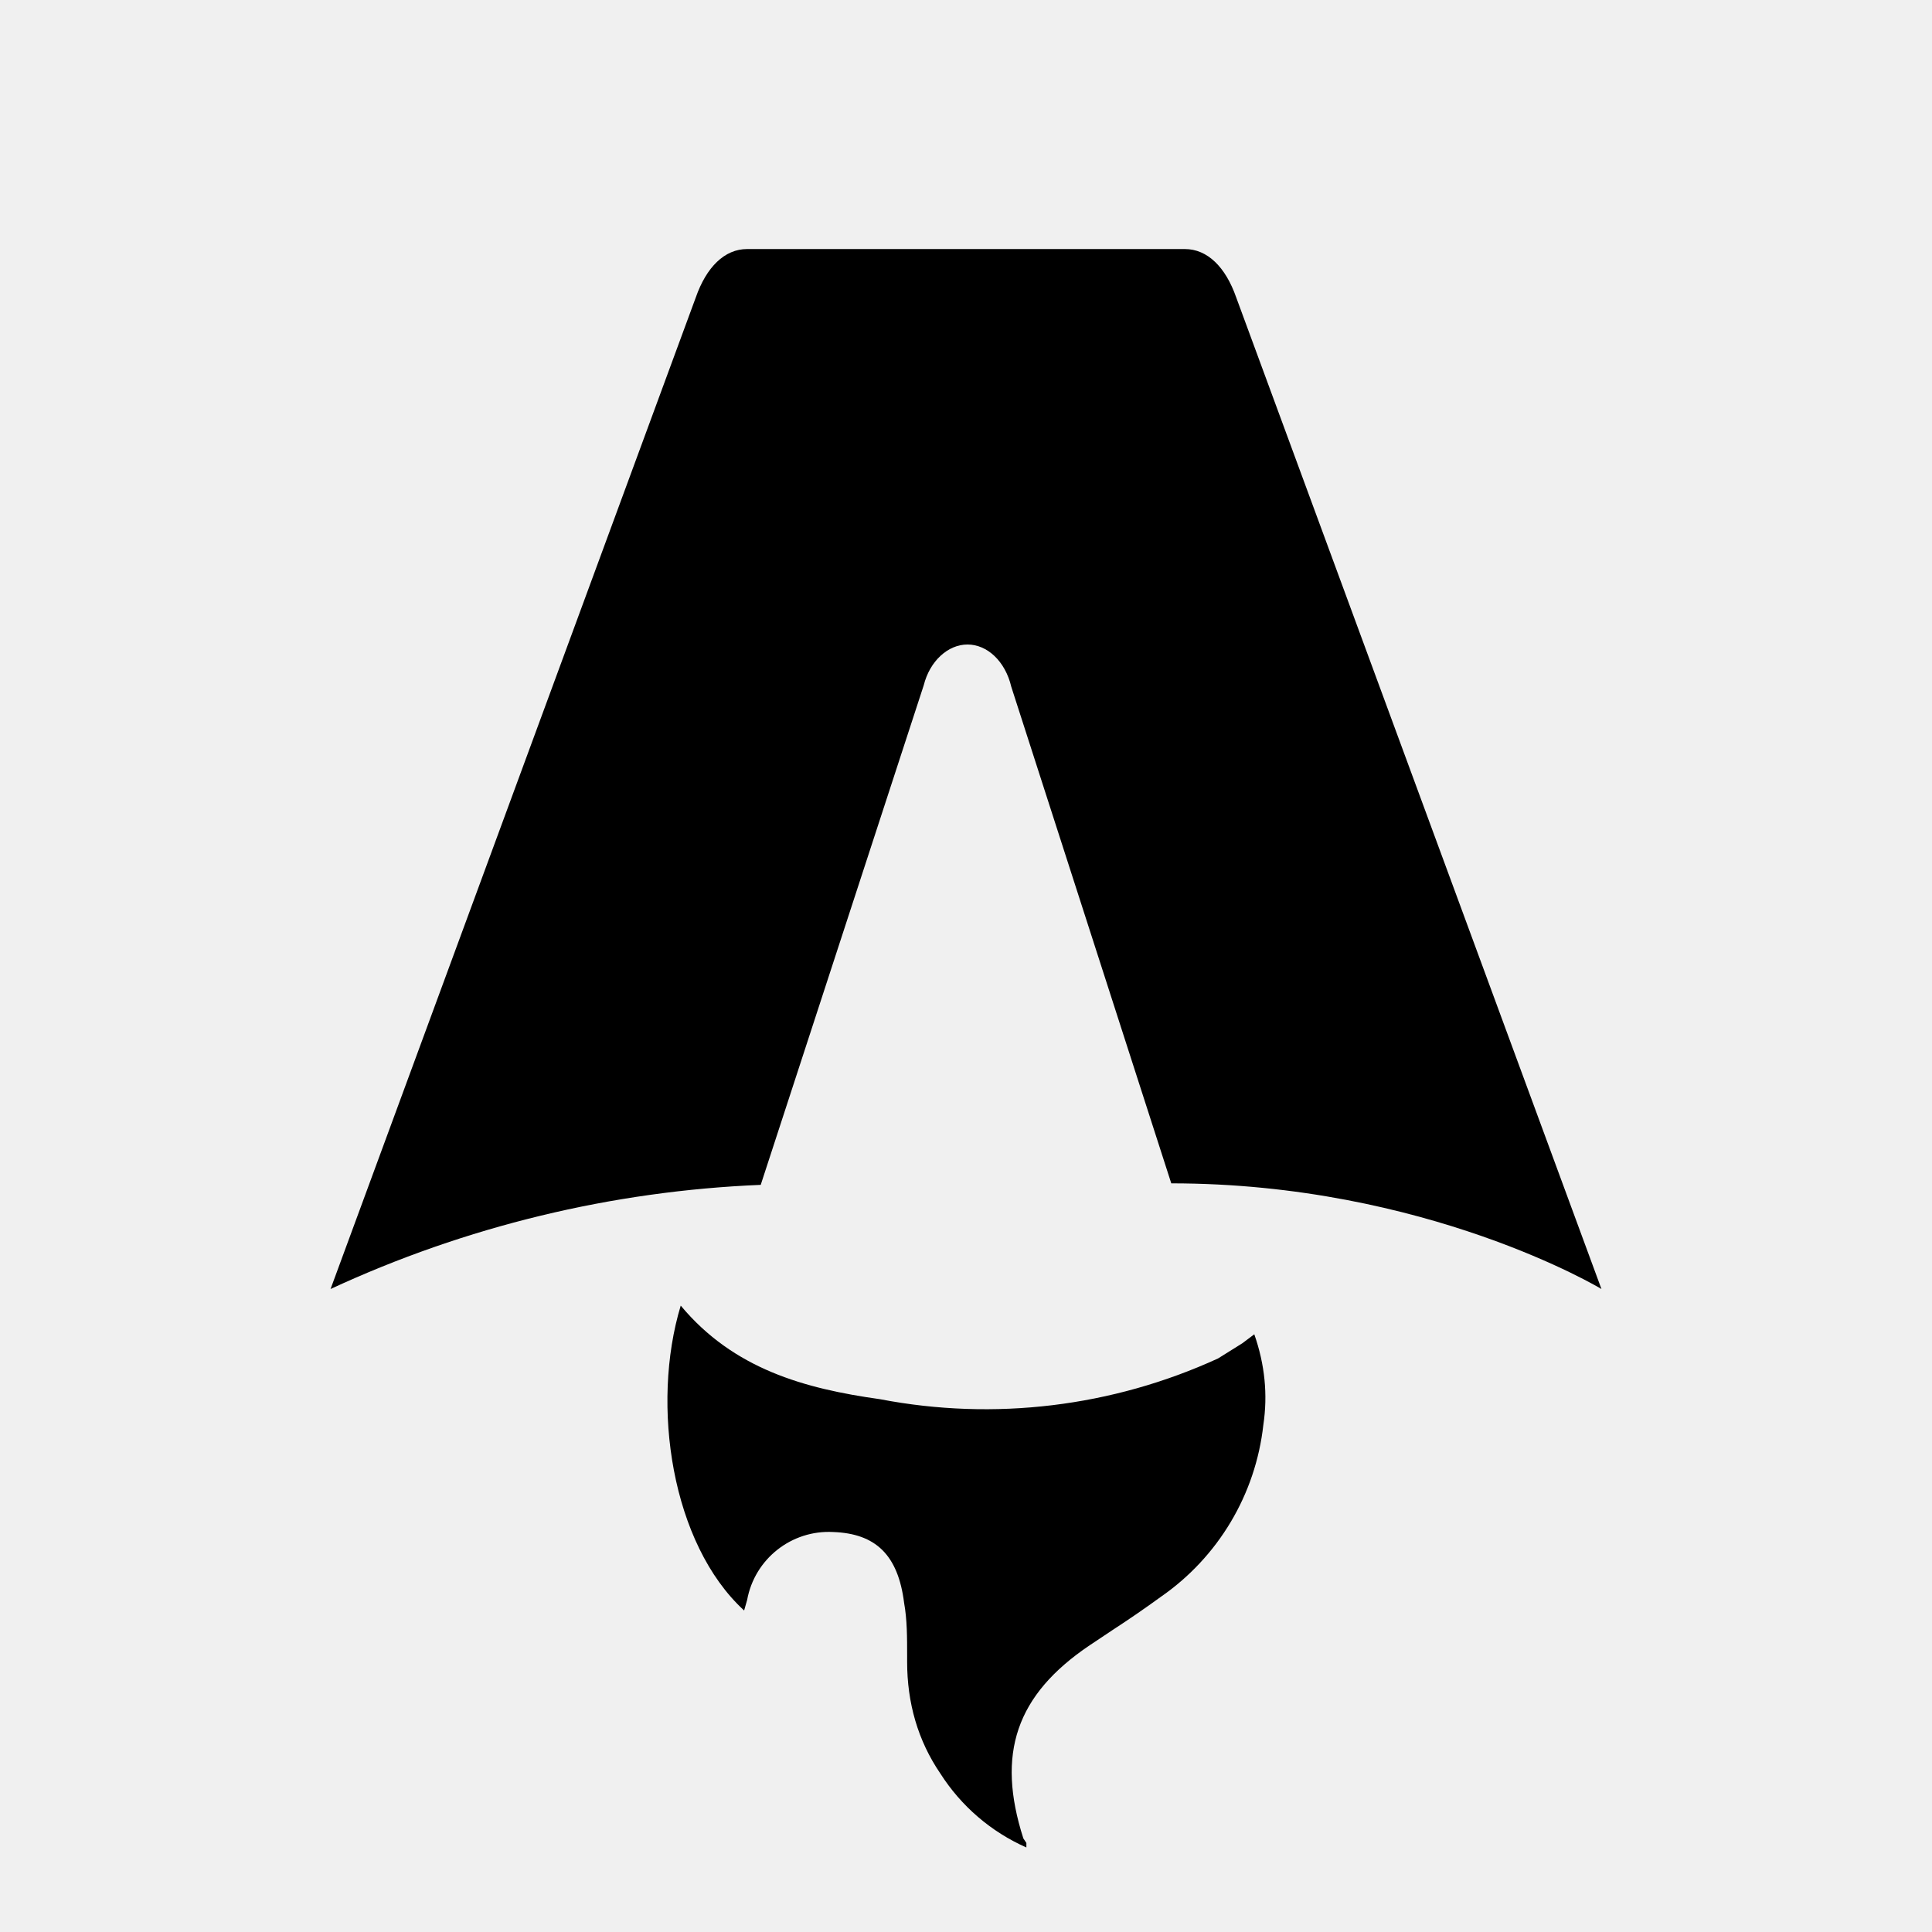
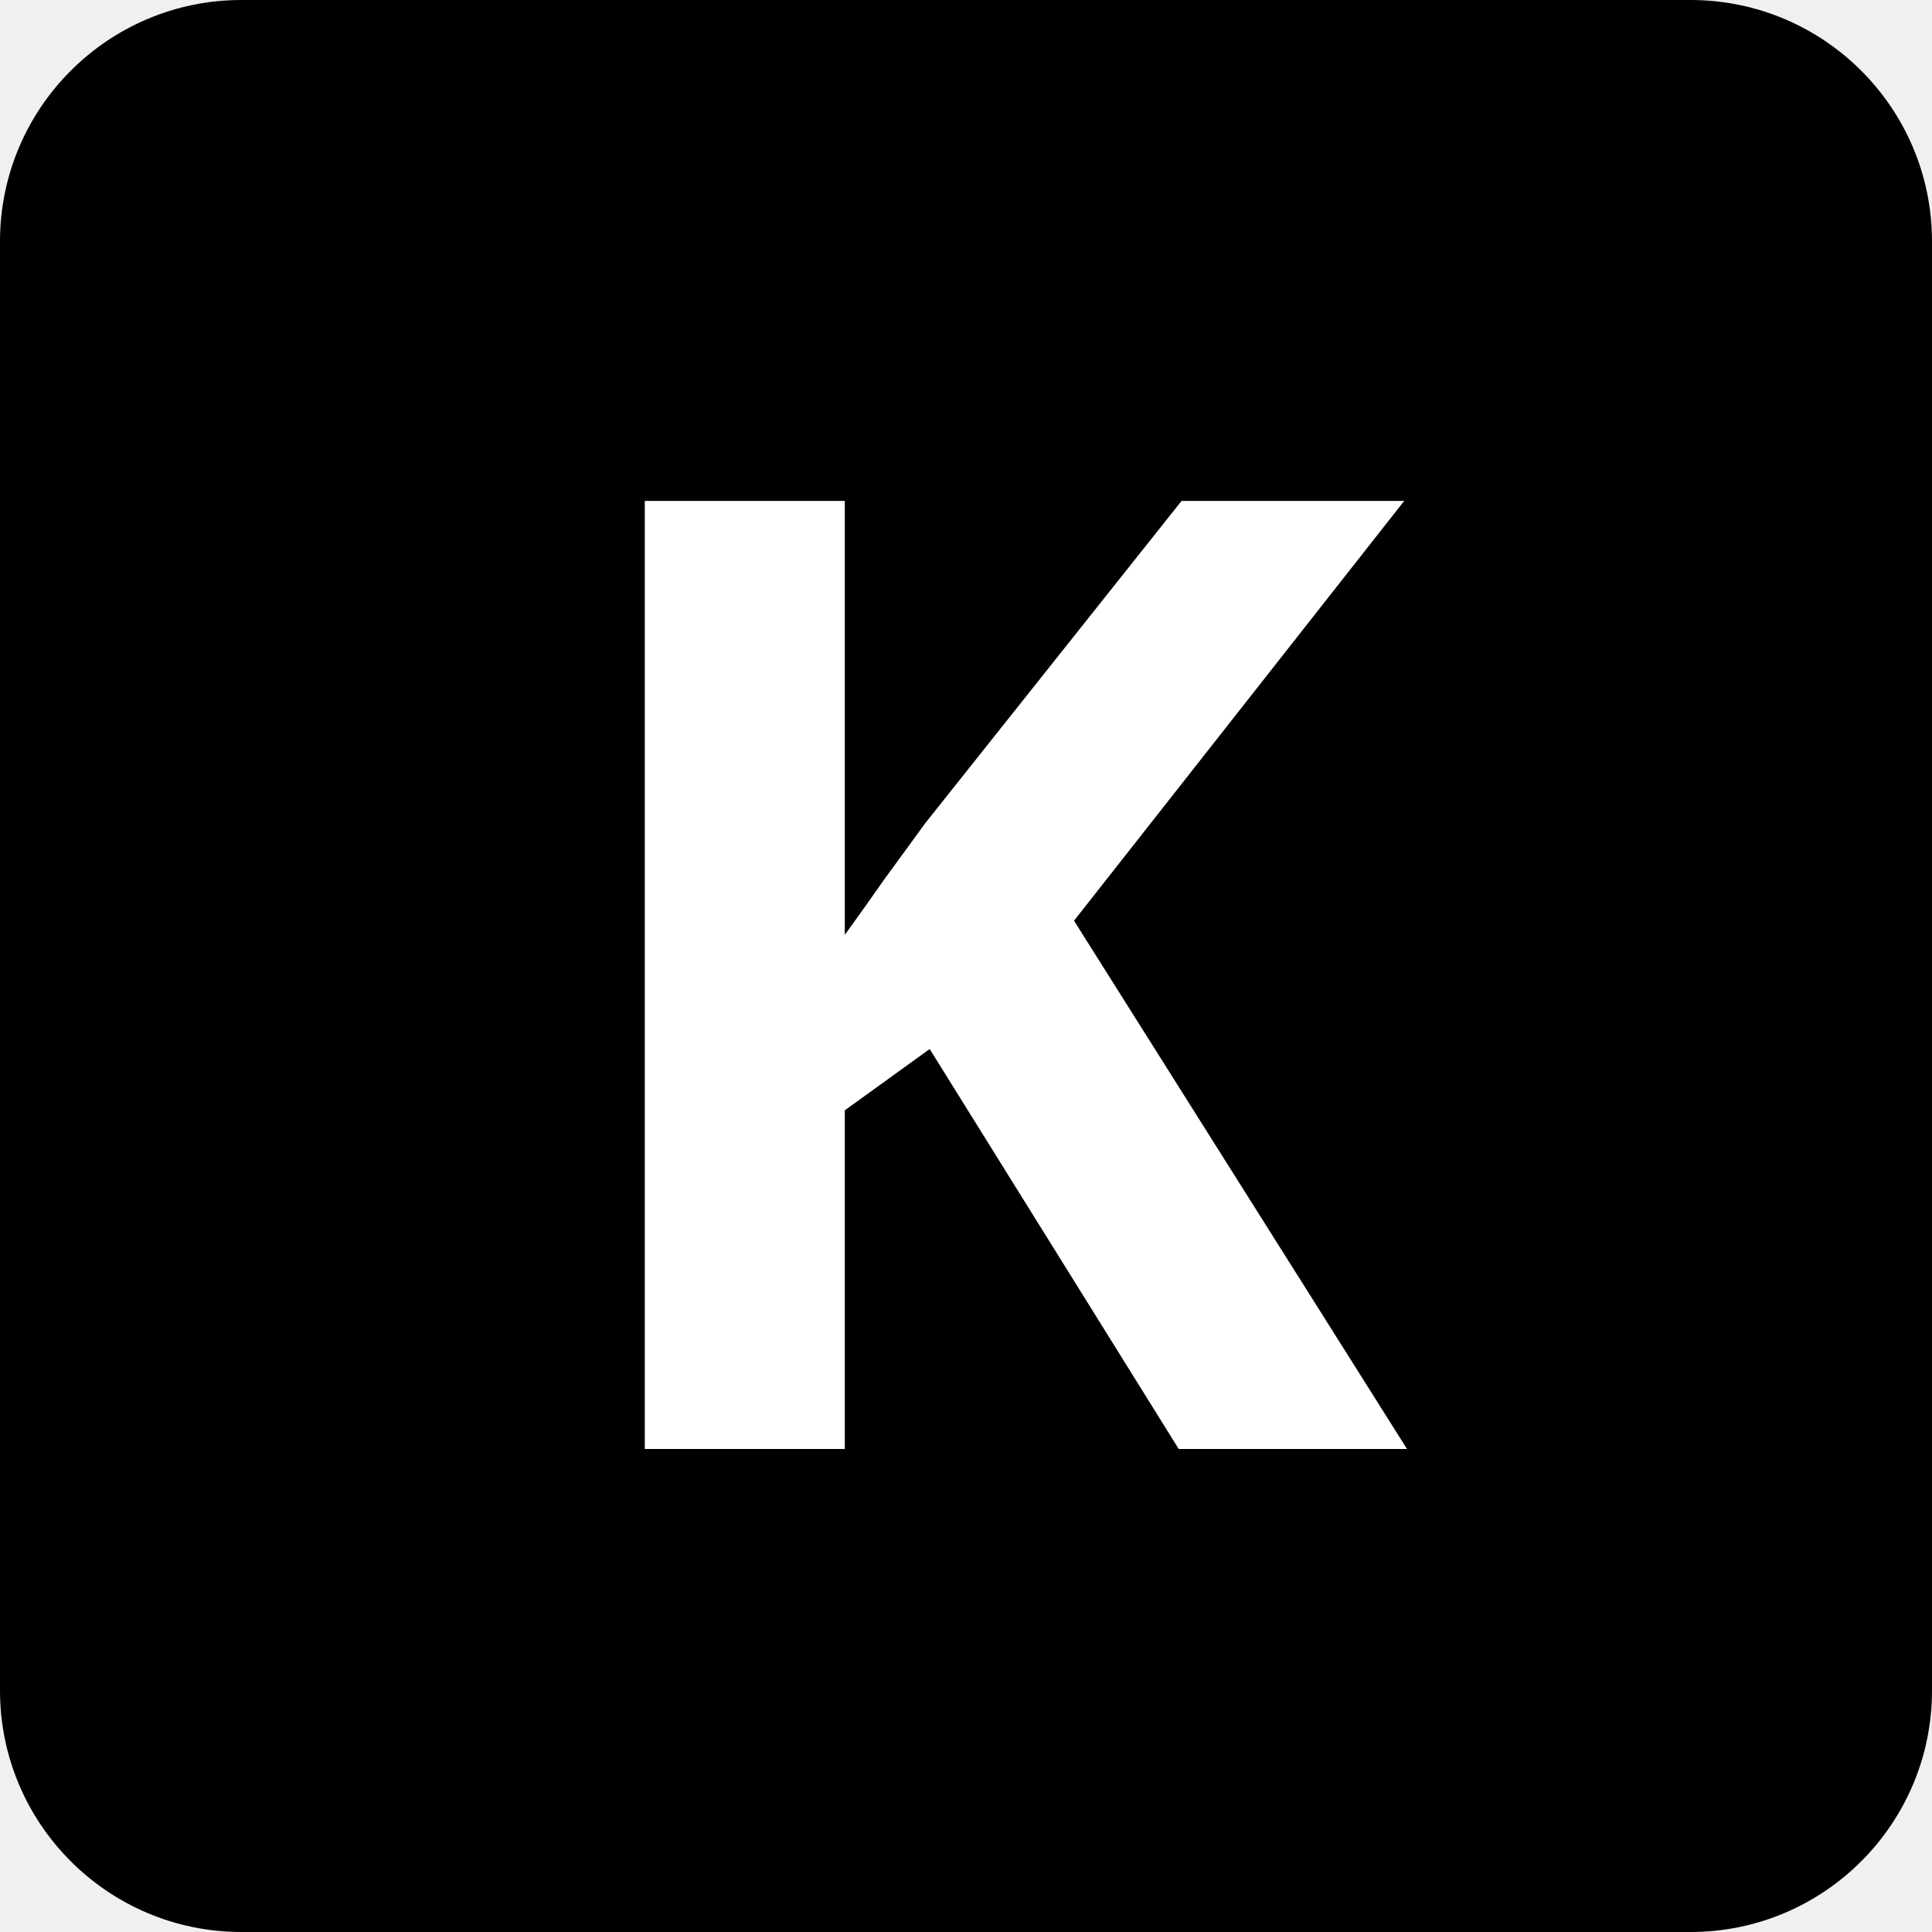
- <svg xmlns="http://www.w3.org/2000/svg" fill="none" viewBox="0 0 128 128">
-   <path d="M50.4 78.5a75.1 75.1 0 0 0-28.5 6.9l24.2-65.7c.7-2 1.9-3.2 3.4-3.2h29c1.5 0 2.7 1.2 3.4 3.2l24.2 65.7s-11.6-7-28.5-7L67 45.5c-.4-1.7-1.6-2.8-2.9-2.8-1.3 0-2.5 1.1-2.9 2.7L50.4 78.5Zm-1.1 28.2Zm-4.2-20.2c-2 6.6-.6 15.8 4.2 20.2a17.5 17.5 0 0 1 .2-.7 5.5 5.5 0 0 1 5.7-4.5c2.8.1 4.3 1.5 4.7 4.7.2 1.1.2 2.3.2 3.5v.4c0 2.7.7 5.2 2.2 7.4a13 13 0 0 0 5.7 4.9v-.3l-.2-.3c-1.8-5.6-.5-9.5 4.4-12.8l1.5-1a73 73 0 0 0 3.2-2.2 16 16 0 0 0 6.8-11.4c.3-2 .1-4-.6-6l-.8.6-1.6 1a37 37 0 0 1-22.4 2.7c-5-.7-9.7-2-13.2-6.2Z" />
-   <style>
-         path { fill: #000; }
-         @media (prefers-color-scheme: dark) {
-             path { fill: #FFF; }
-         }
-     </style>
+ <svg xmlns="http://www.w3.org/2000/svg" viewBox="0 0 32 32">
+   <rect width="32" height="32" rx="4" fill="#000" />
+   <text x="16" y="24" text-anchor="middle" font-family="sans-serif" font-weight="700" font-size="22" fill="#fff">K</text>
</svg>
